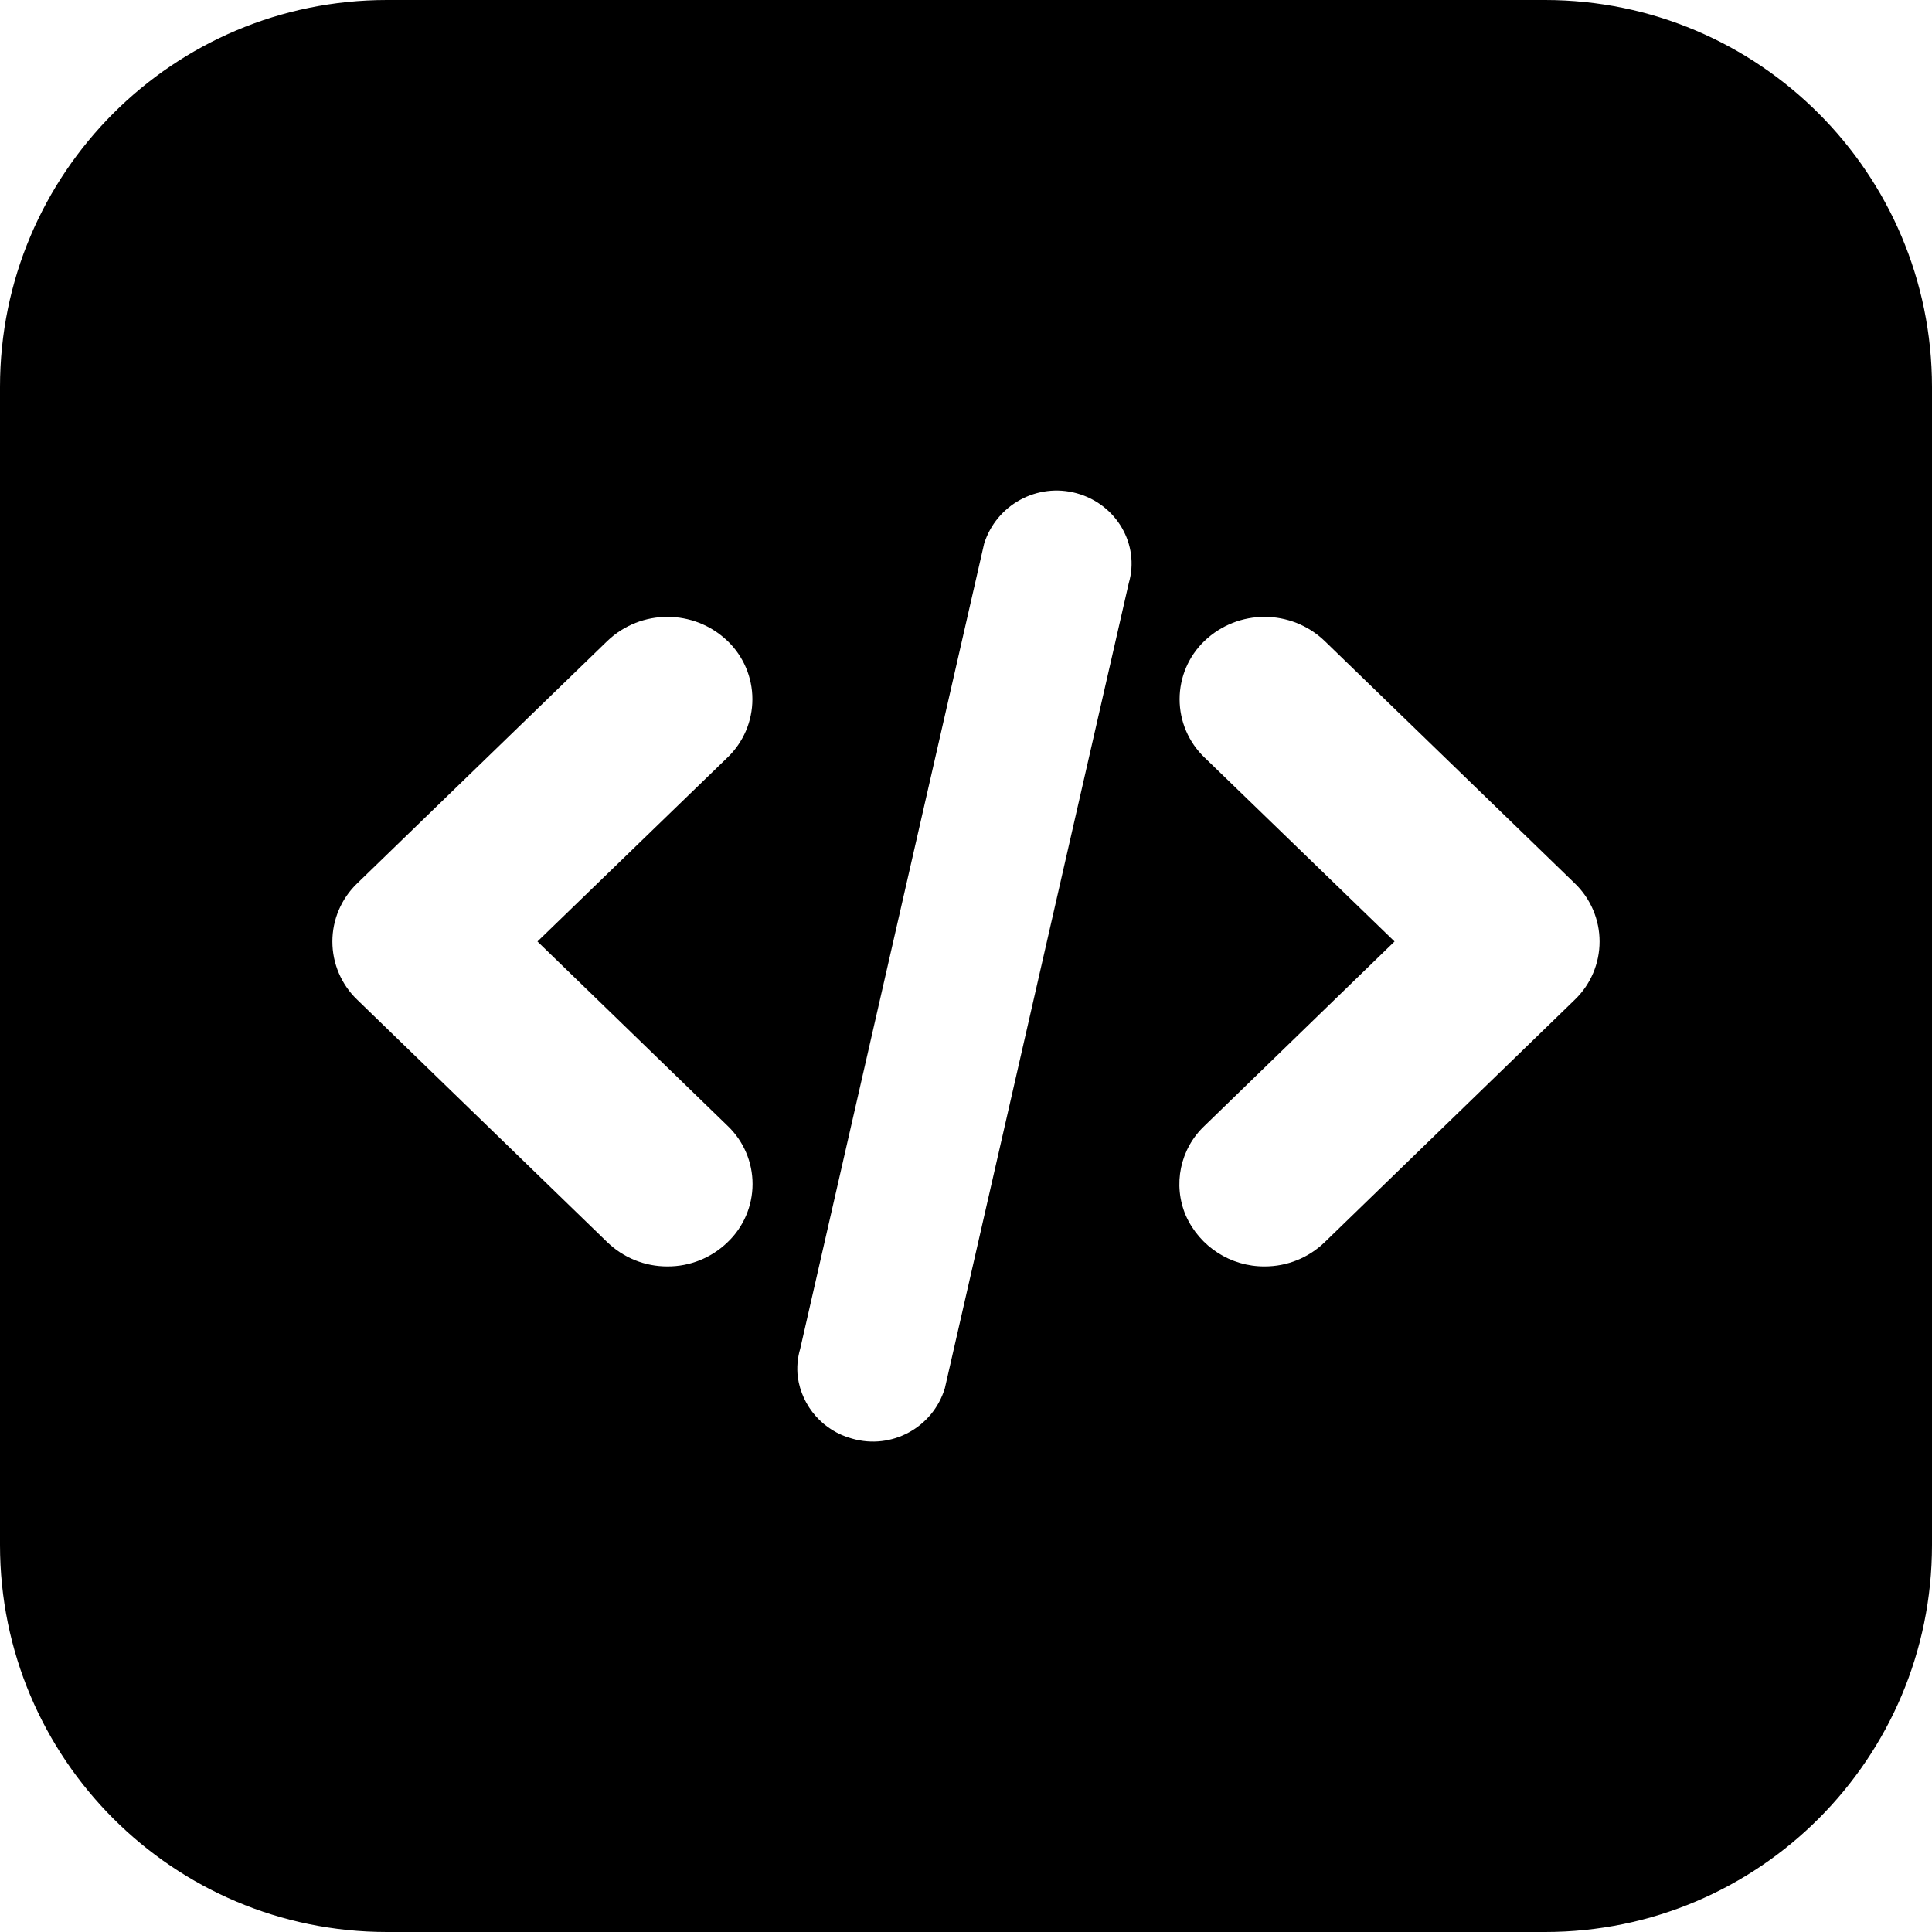
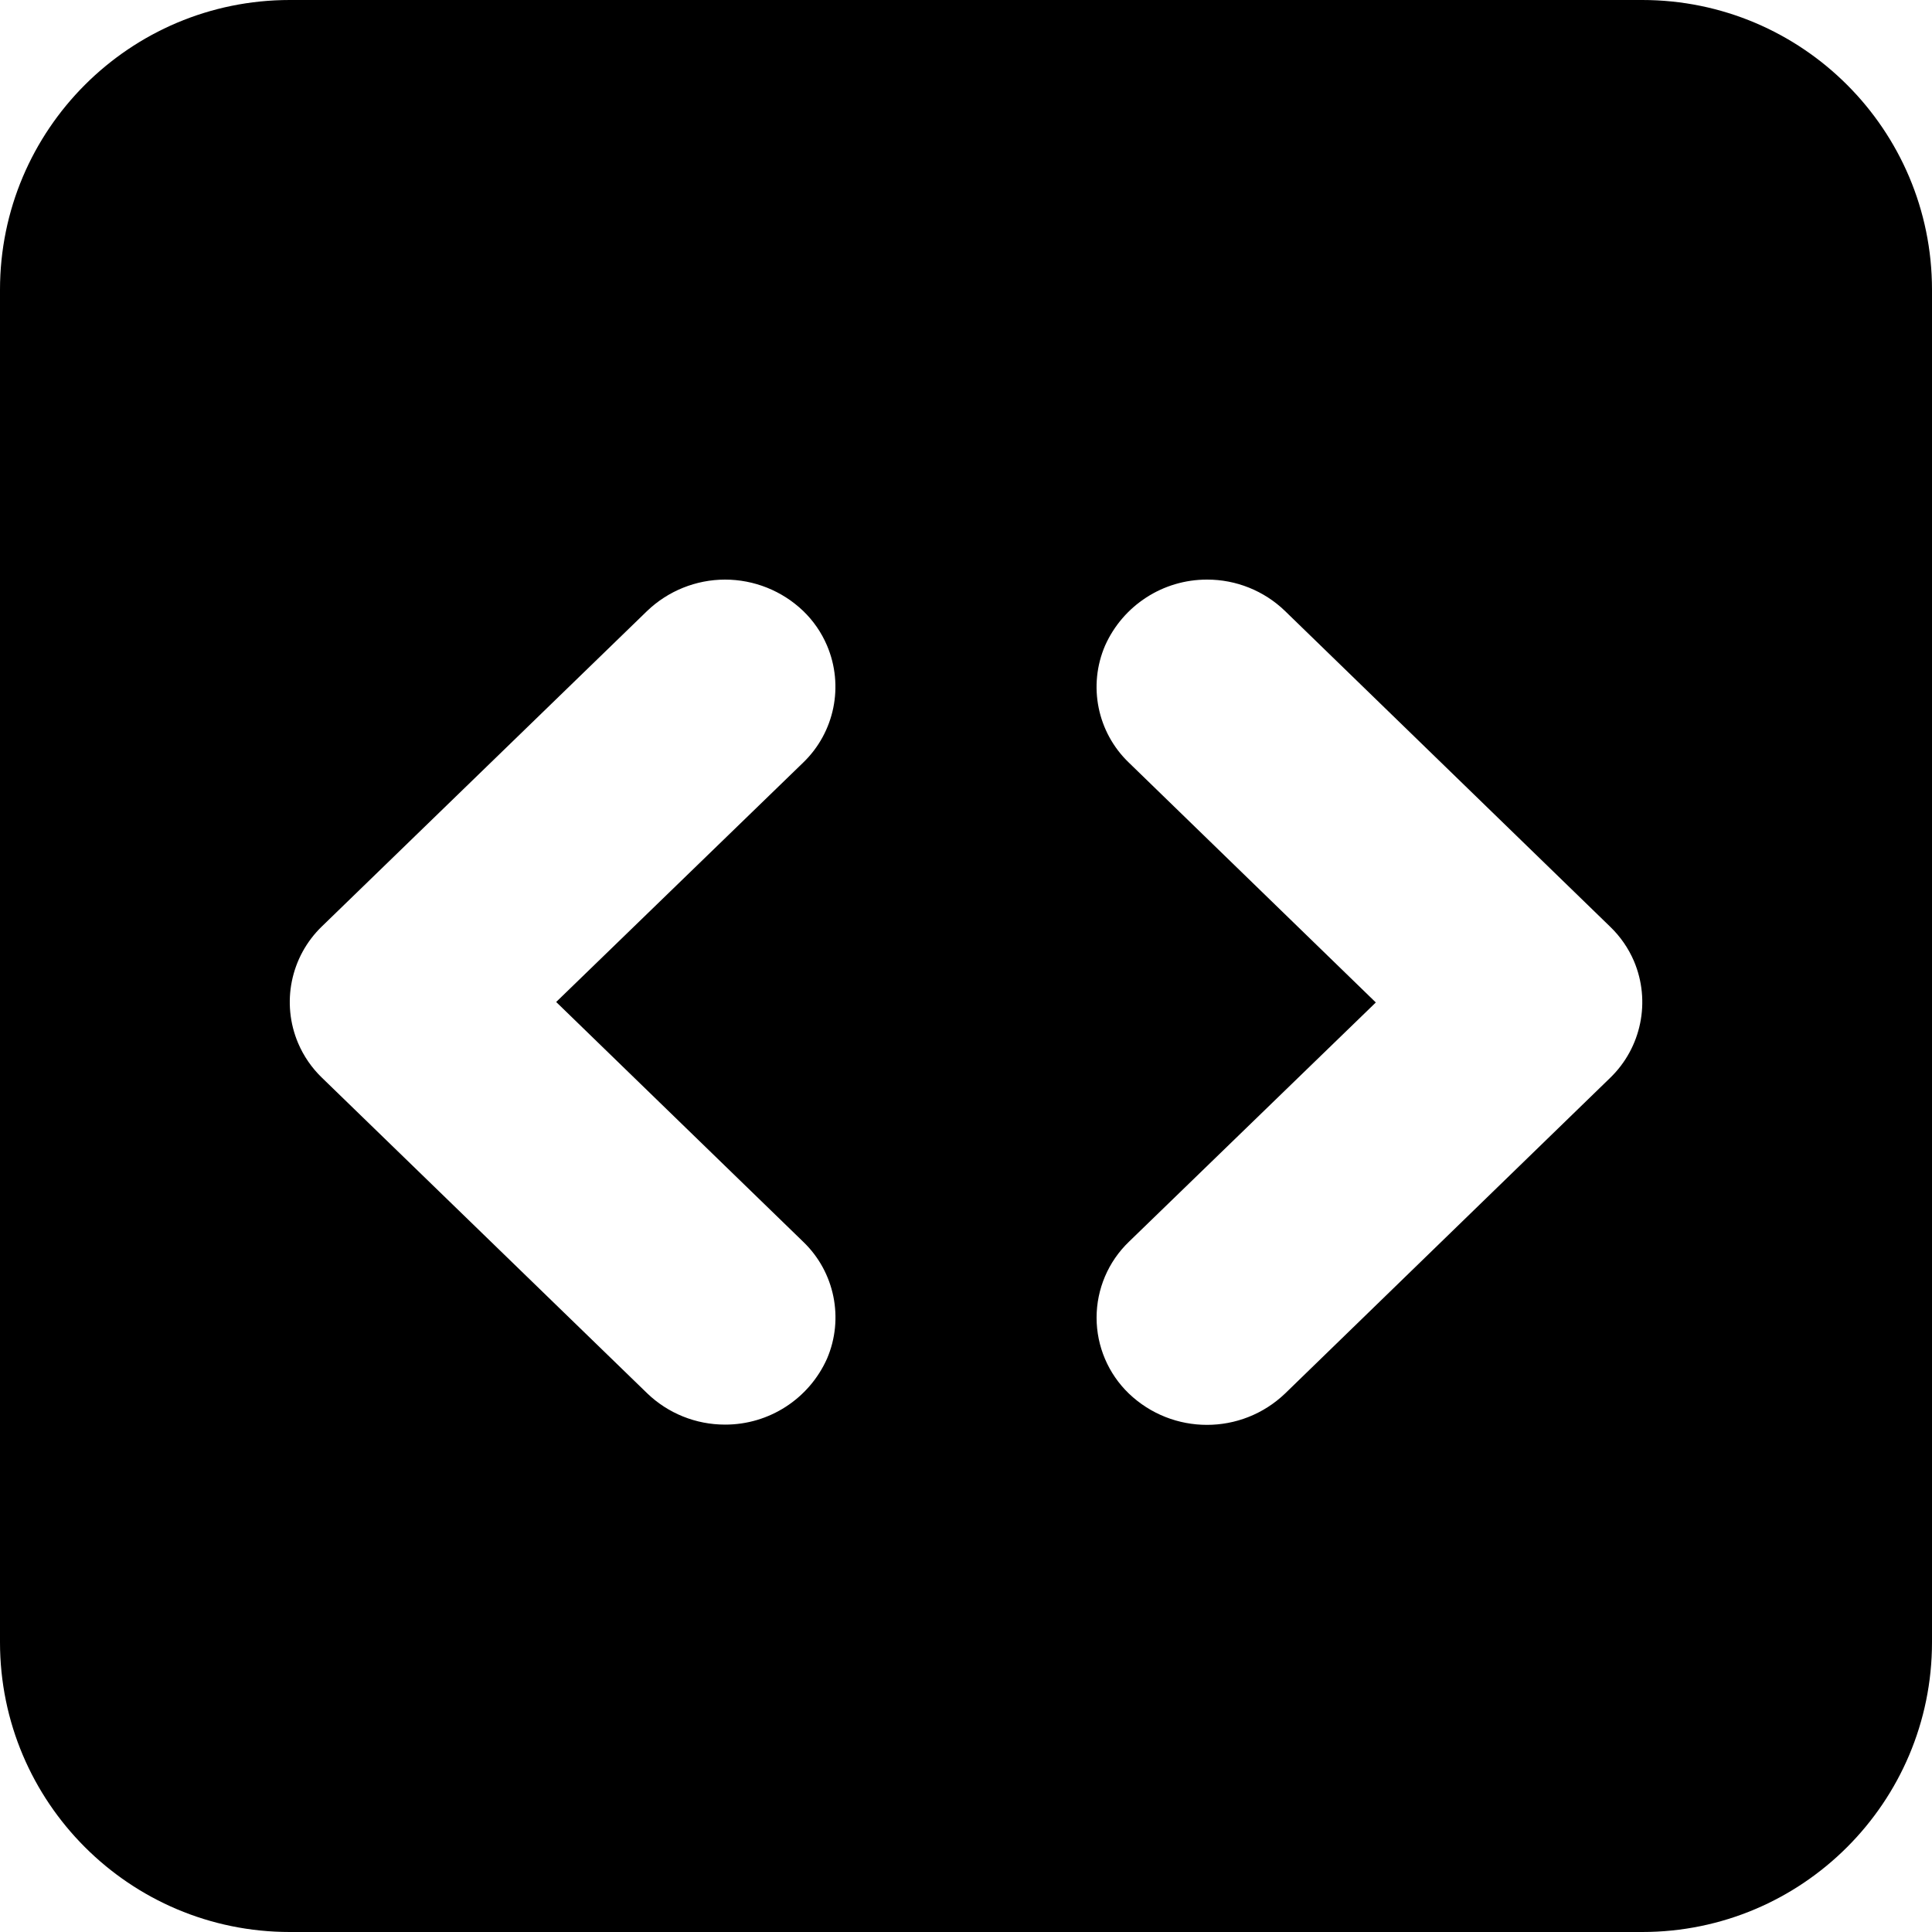
<svg xmlns="http://www.w3.org/2000/svg" id="icon-api" viewBox="0 0 16 16">
-   <path d="M12.796 0H3.204A3.204 3.204 0 0 0 0 3.204v9.591A3.205 3.205 0 0 0 3.204 16h9.592A3.205 3.205 0 0 0 16 12.795v-9.59A3.206 3.206 0 0 0 12.796 0Zm-6.77 9.324a.665.665 0 0 1-.001.964.71.71 0 0 1-.498.2.712.712 0 0 1-.497-.2L2.958 8.279a.667.667 0 0 1 0-.963L5.03 5.308a.72.72 0 0 1 .995 0 .668.668 0 0 1 0 .965L4.451 7.797l1.575 1.527Zm3.322-4.495-1.523 6.667a.622.622 0 0 1-.768.418.615.615 0 0 1-.45-.51.58.58 0 0 1 .02-.234L8.15 4.503a.629.629 0 0 1 .767-.418c.33.091.524.425.431.744Zm3.694 3.45-2.072 2.009a.712.712 0 0 1-.497.2.71.71 0 0 1-.652-.42.663.663 0 0 1 .154-.744l1.574-1.527-1.574-1.524a.668.668 0 0 1 0-.965.72.72 0 0 1 .995 0l2.072 2.008a.668.668 0 0 1 0 .963Z" fill-rule="nonzero" />
+   <path d="M13.6 0A2.4 2.4 0 0 1 16 2.4v11.2a2.4 2.4 0 0 1-2.4 2.4H2.4A2.4 2.4 0 0 1 0 13.6V2.4A2.4 2.4 0 0 1 2.4 0h11.2ZM6.004 4.8a.934.934 0 0 0-.645.26L2.666 7.672a.871.871 0 0 0-.197.967.871.871 0 0 0 .197.286l2.693 2.613c.173.167.404.26.645.26a.923.923 0 0 0 .845-.546.868.868 0 0 0-.197-.968L4.606 8.298l2.045-1.982a.872.872 0 0 0 .198-.97.872.872 0 0 0-.198-.287.936.936 0 0 0-.647-.259Zm3.992 0a.923.923 0 0 0-.844.546.868.868 0 0 0 .196.969l2.046 1.987-2.045 1.982a.872.872 0 0 0 0 1.257.936.936 0 0 0 1.293 0l2.692-2.614a.872.872 0 0 0 .198-.967.871.871 0 0 0-.198-.286L10.642 5.06a.926.926 0 0 0-.646-.26Z" clip-rule="evenodd" />
</svg>
